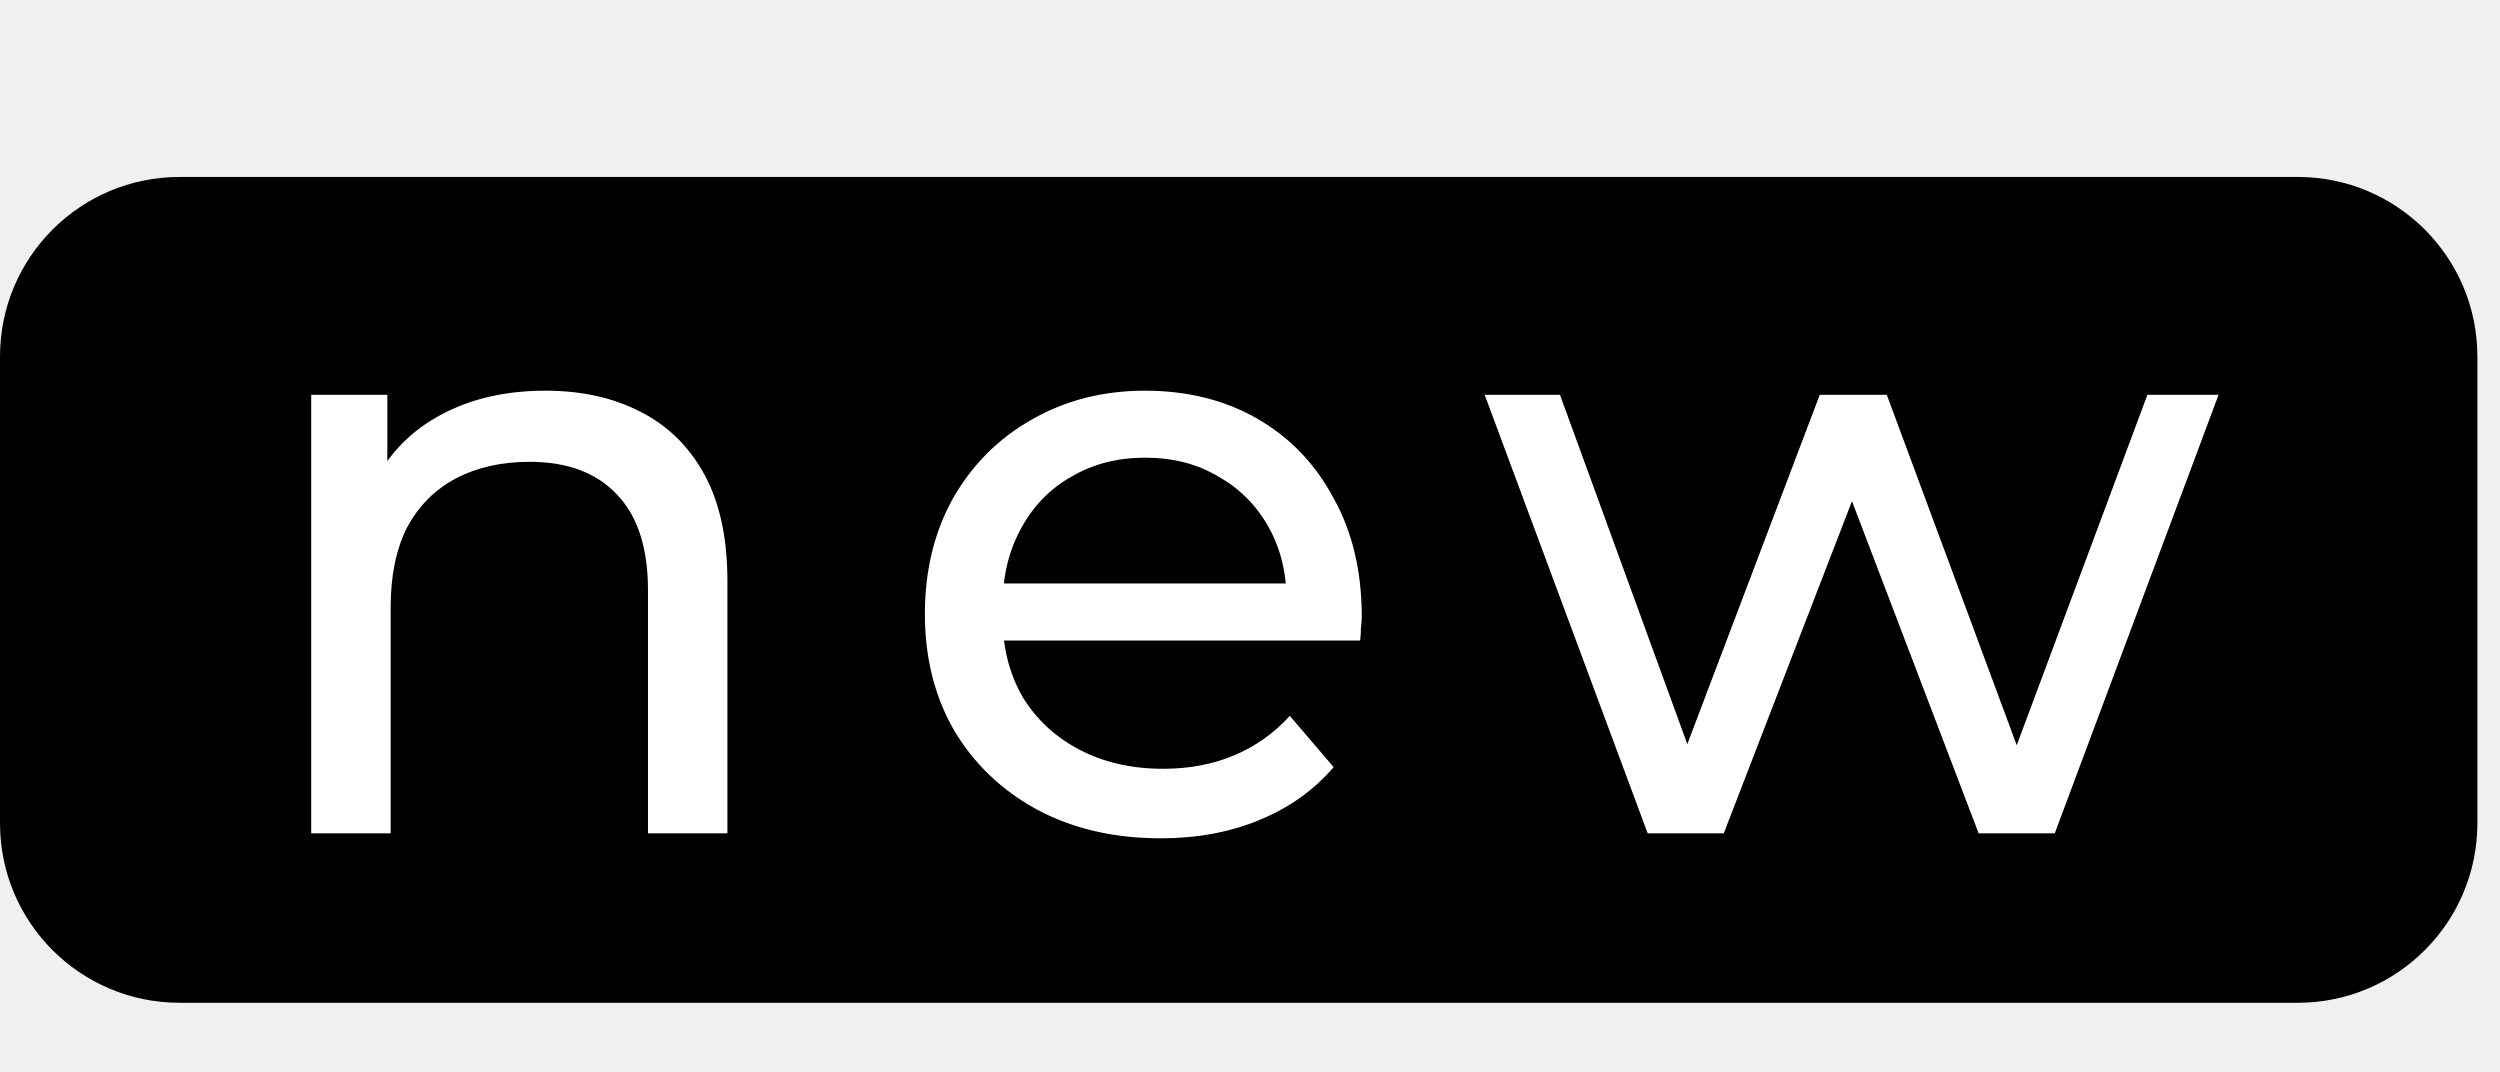
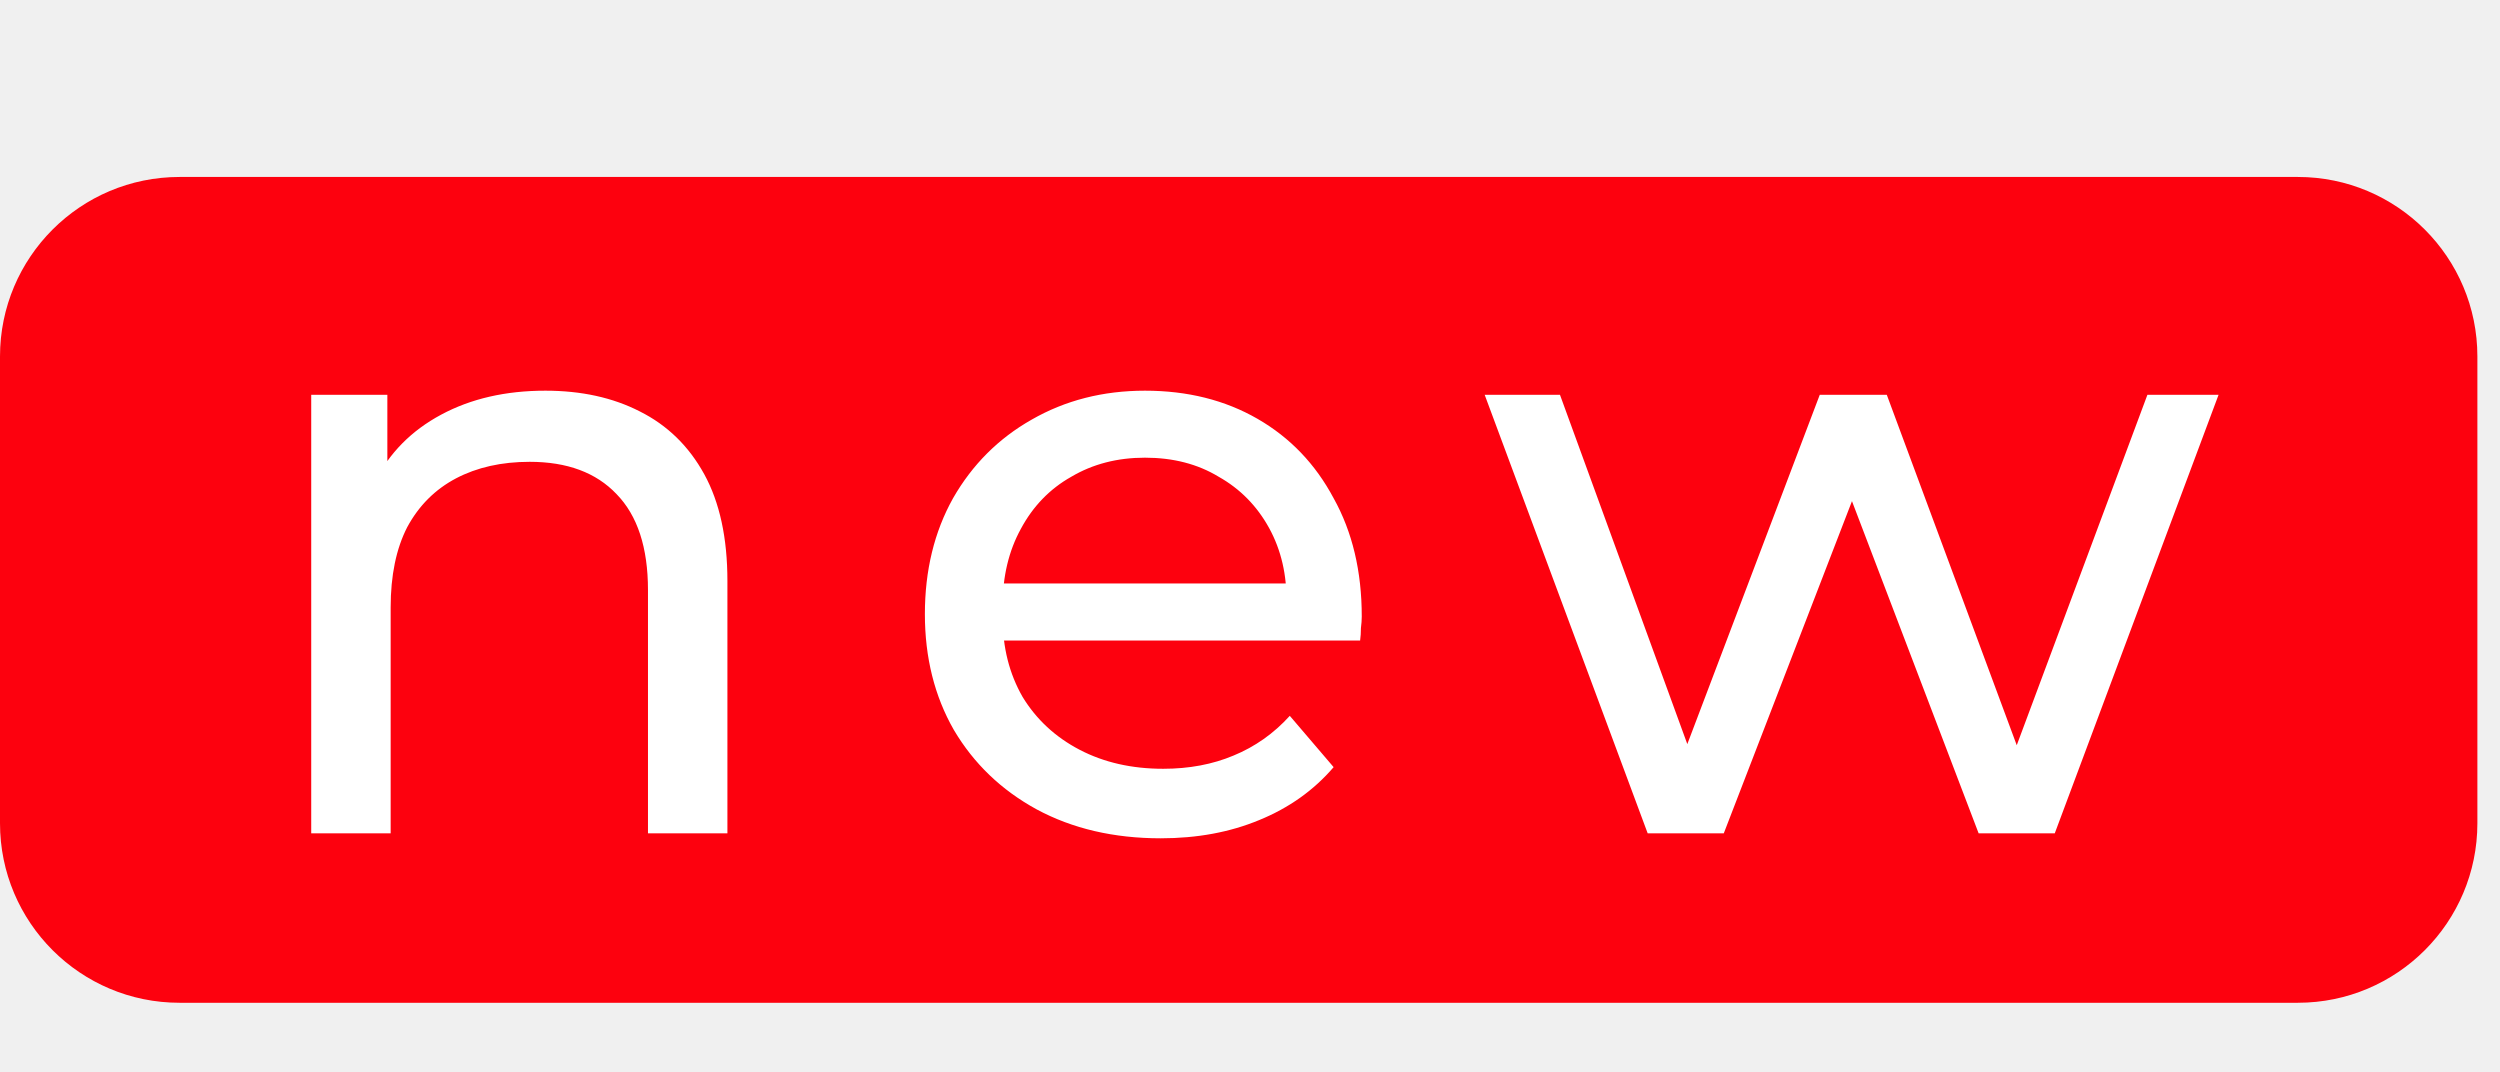
<svg xmlns="http://www.w3.org/2000/svg" width="84" height="36" viewBox="0 0 84 36" fill="none">
-   <rect y="5.946" width="83.24" height="27.747" rx="6.032" fill="black" />
+   <rect y="5.946" width="83.24" height="27.747" rx="6.032" fill="#fd010e" />
  <path d="M18.325 13.127C19.53 13.127 20.586 13.358 21.494 13.822C22.421 14.285 23.144 14.989 23.663 15.934C24.182 16.88 24.441 18.075 24.441 19.521V28H21.772V19.826C21.772 18.399 21.42 17.324 20.716 16.602C20.03 15.879 19.057 15.517 17.797 15.517C16.852 15.517 16.027 15.703 15.322 16.073C14.618 16.444 14.072 16.991 13.682 17.714C13.312 18.436 13.126 19.335 13.126 20.41V28H10.457V13.265H13.015V17.241L12.598 16.185C13.08 15.221 13.821 14.47 14.822 13.933C15.823 13.395 16.991 13.127 18.325 13.127ZM39 28.167C37.424 28.167 36.034 27.843 34.83 27.194C33.643 26.545 32.717 25.655 32.049 24.525C31.401 23.394 31.076 22.097 31.076 20.633C31.076 19.169 31.391 17.871 32.022 16.741C32.67 15.61 33.551 14.73 34.663 14.1C35.793 13.451 37.063 13.127 38.471 13.127C39.898 13.127 41.159 13.442 42.252 14.072C43.346 14.702 44.198 15.591 44.81 16.741C45.44 17.871 45.755 19.196 45.755 20.716C45.755 20.827 45.746 20.957 45.727 21.105C45.727 21.254 45.718 21.393 45.7 21.522H33.161V19.604H44.31L43.225 20.271C43.244 19.326 43.049 18.483 42.642 17.741C42.234 17 41.669 16.425 40.946 16.018C40.241 15.591 39.417 15.378 38.471 15.378C37.545 15.378 36.72 15.591 35.997 16.018C35.274 16.425 34.709 17.009 34.301 17.769C33.894 18.511 33.69 19.363 33.69 20.327V20.772C33.69 21.754 33.912 22.634 34.357 23.413C34.82 24.173 35.46 24.766 36.275 25.192C37.091 25.618 38.027 25.831 39.083 25.831C39.954 25.831 40.742 25.683 41.446 25.387C42.169 25.09 42.799 24.645 43.337 24.052L44.81 25.776C44.143 26.554 43.309 27.147 42.308 27.555C41.326 27.963 40.223 28.167 39 28.167ZM55.362 28L49.885 13.265H52.415L57.28 26.61H56.084L61.144 13.265H63.396L68.345 26.61H67.177L72.153 13.265H74.544L69.04 28H66.482L61.839 15.823H62.618L57.919 28H55.362Z" fill="white" />
</svg>
